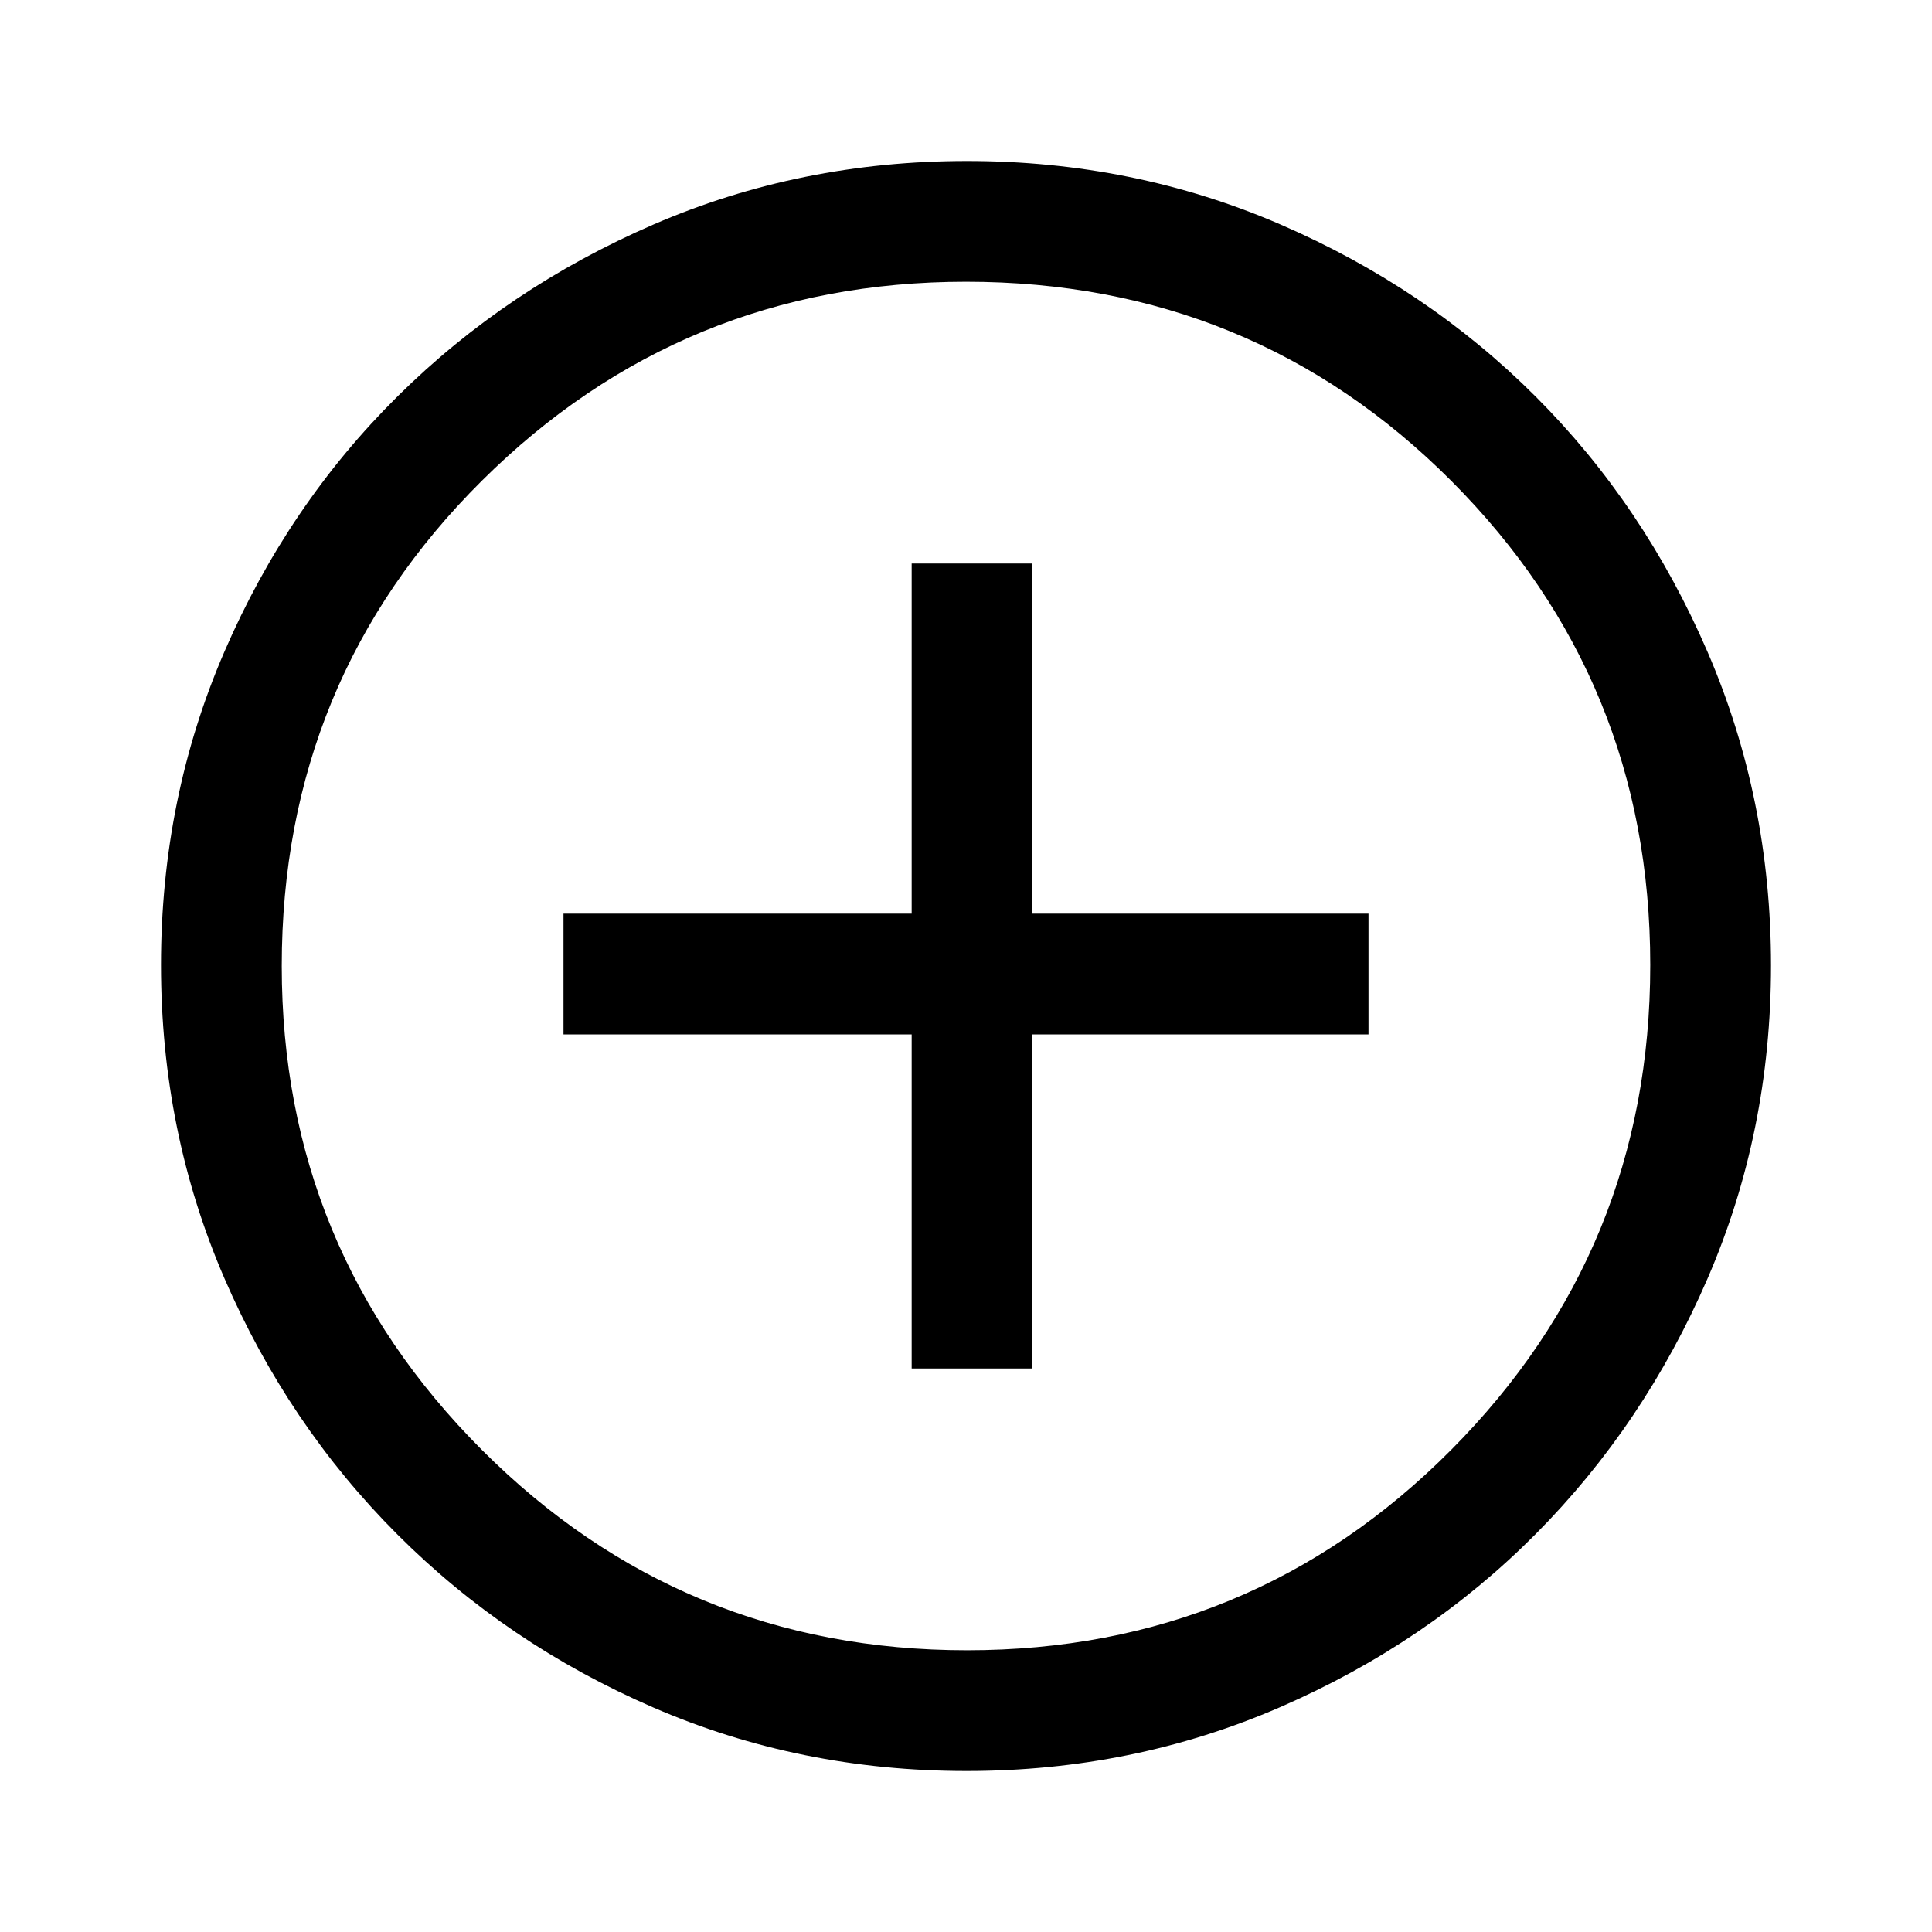
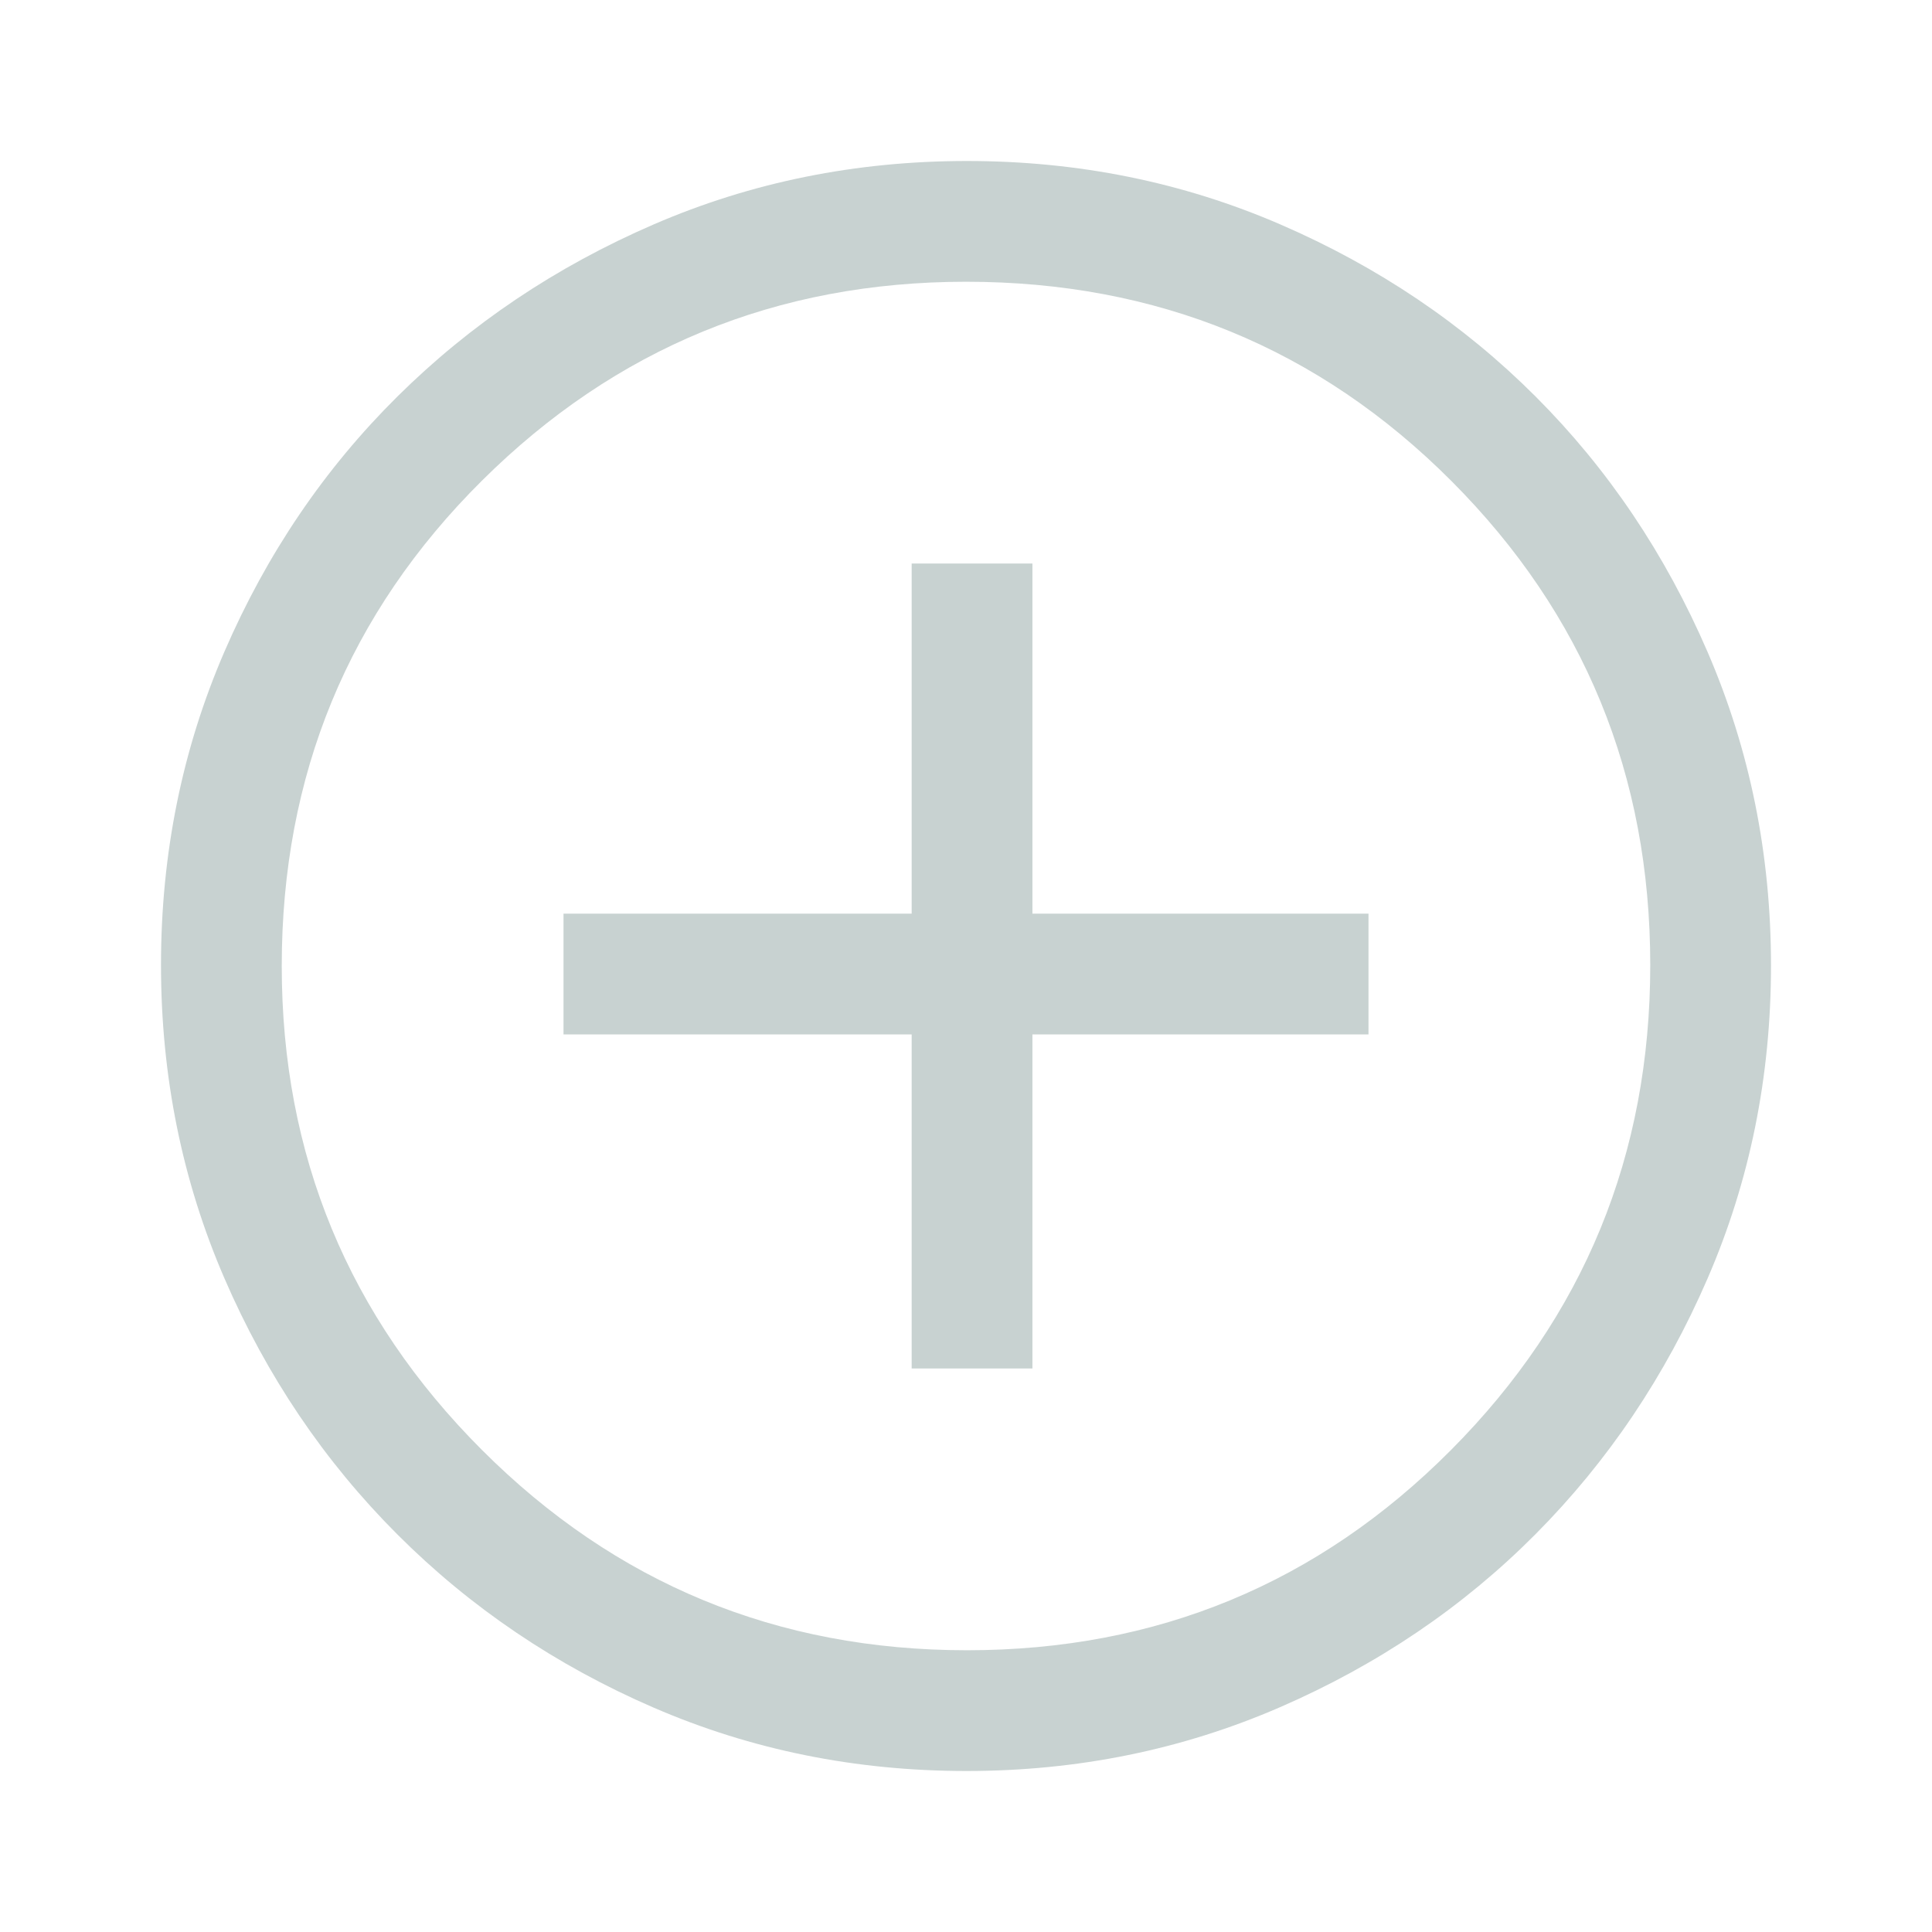
<svg xmlns="http://www.w3.org/2000/svg" height="48" viewBox="0 96 960 960" width="48">
-   <path d="M453 776h60V610h167v-60H513V376h-60v174H280v60h173v166Zm27.266 200q-82.734 0-155.5-31.5t-127.266-86q-54.5-54.5-86-127.341Q80 658.319 80 575.5q0-82.819 31.5-155.659Q143 347 197.5 293t127.341-85.5Q397.681 176 480.5 176q82.819 0 155.659 31.5Q709 239 763 293t85.5 127Q880 493 880 575.734q0 82.734-31.5 155.5T763 858.316q-54 54.316-127 86Q563 976 480.266 976Zm.234-60Q622 916 721 816.5t99-241Q820 434 721.188 335 622.375 236 480 236q-141 0-240.5 98.812Q140 433.625 140 576q0 141 99.5 240.5t241 99.5Zm-.5-340Z" />
+   <path d="M453 776h60V610h167v-60H513V376h-60v174H280v60h173v166Zm27.266 200q-82.734 0-155.5-31.5t-127.266-86q-54.5-54.5-86-127.341Q80 658.319 80 575.5q0-82.819 31.5-155.659Q143 347 197.5 293t127.341-85.5Q397.681 176 480.5 176q82.819 0 155.659 31.5Q709 239 763 293t85.5 127Q880 493 880 575.734q0 82.734-31.5 155.5T763 858.316q-54 54.316-127 86Q563 976 480.266 976Zm.234-60Q622 916 721 816.5t99-241Q820 434 721.188 335 622.375 236 480 236q-141 0-240.5 98.812Q140 433.625 140 576q0 141 99.5 240.5t241 99.5Zm-.5-340Z" fill="#C8D2D1" />
</svg>
